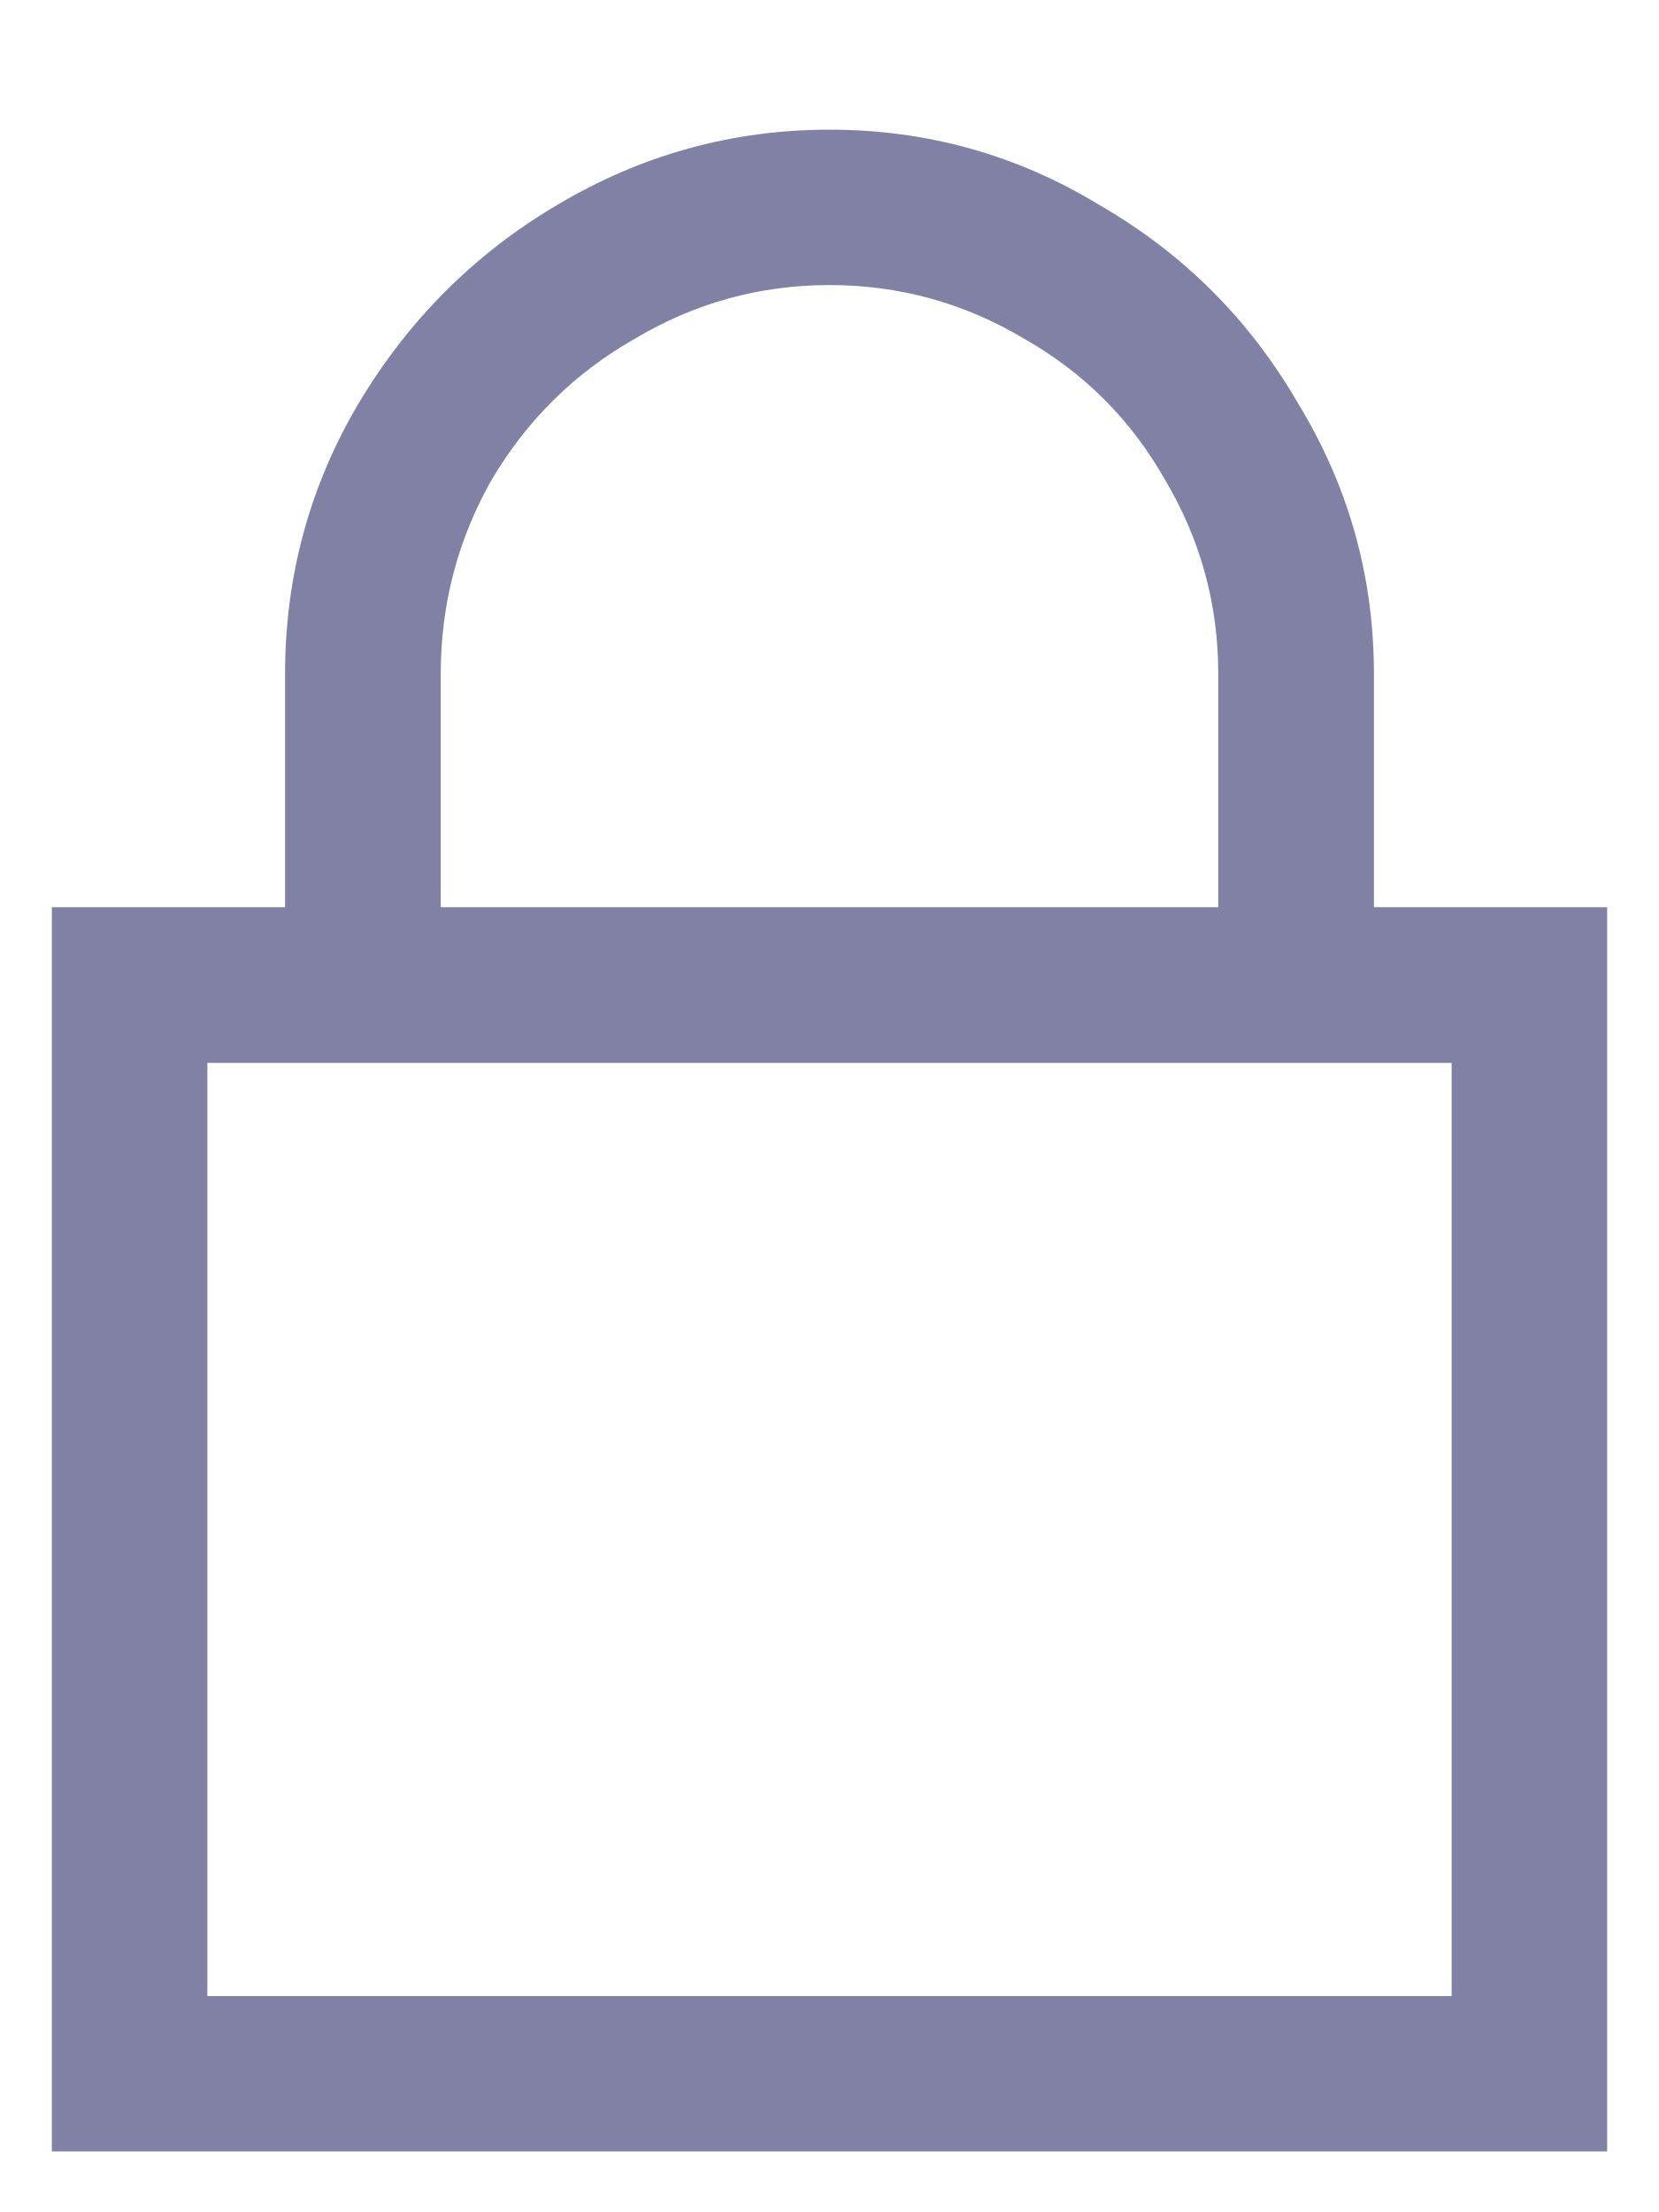
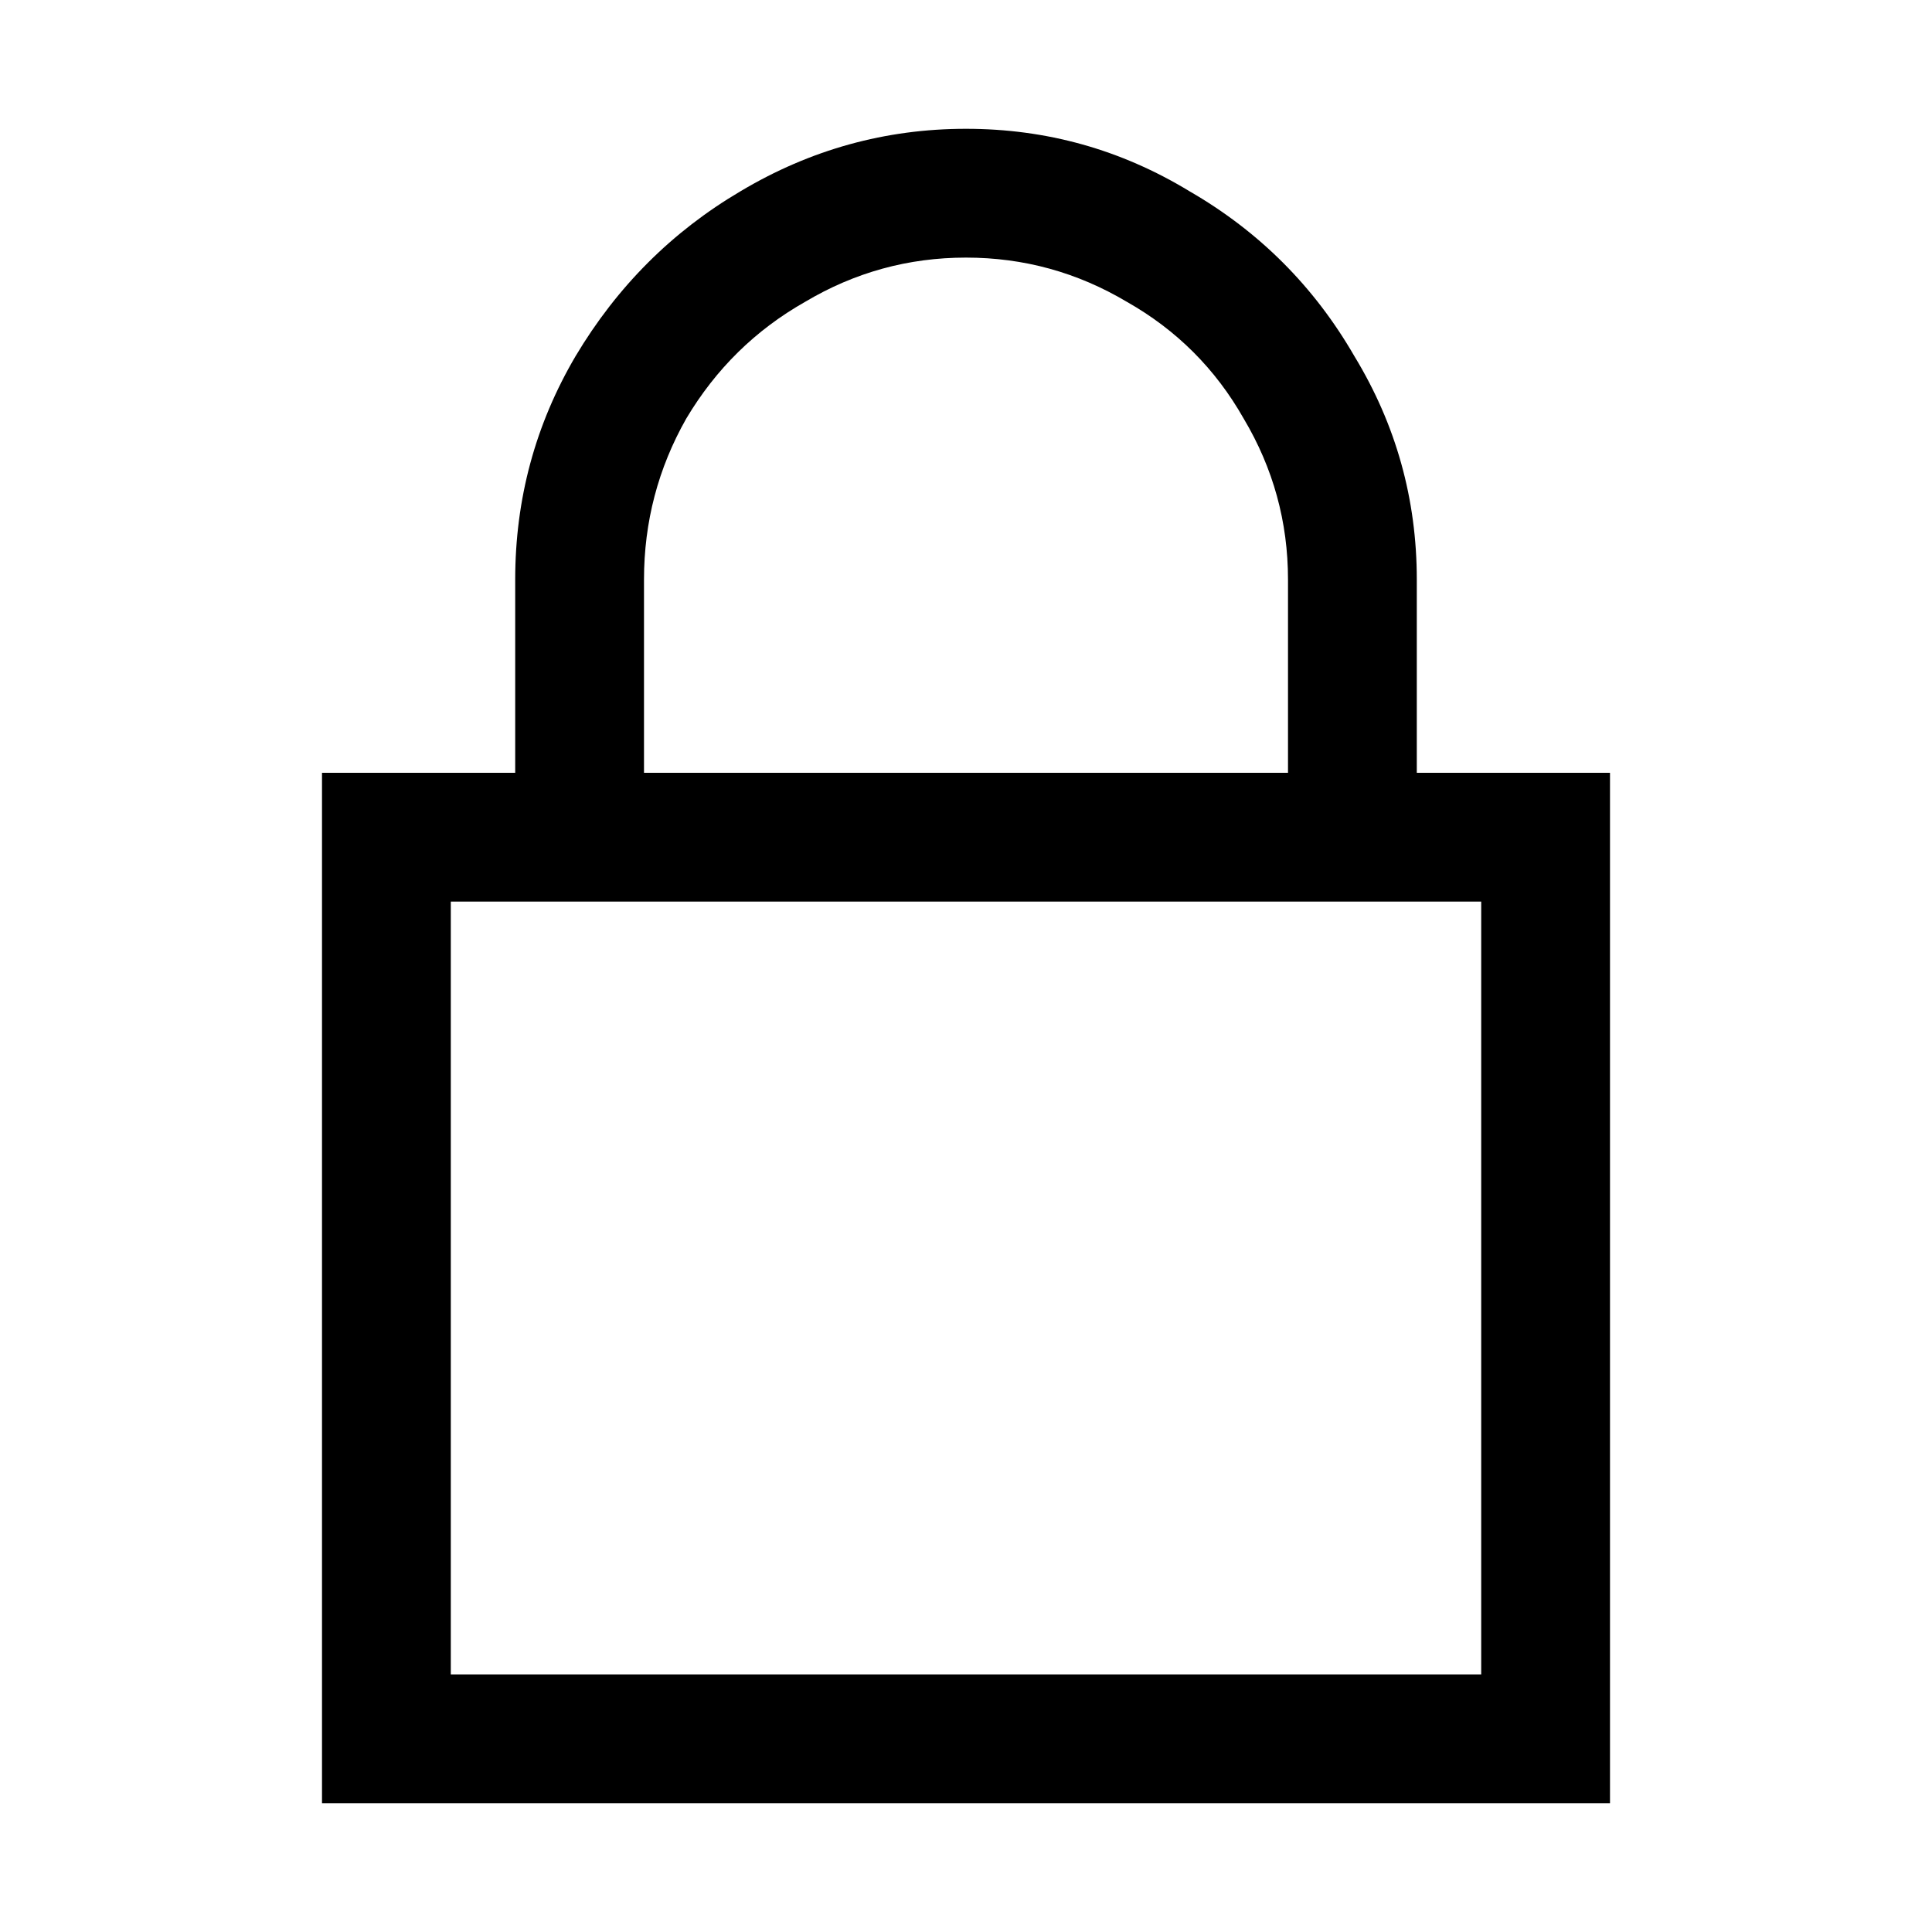
- <svg xmlns="http://www.w3.org/2000/svg" width="12" height="16" viewBox="0 0 12 16" fill="none">
-   <path d="M6 0.938C5.297 0.938 4.641 1.119 4.031 1.482C3.434 1.834 2.953 2.314 2.59 2.924C2.238 3.521 2.062 4.172 2.062 4.875V6.562H0.375V15.562H11.625V6.562H9.938V4.875C9.938 4.172 9.756 3.521 9.393 2.924C9.041 2.314 8.561 1.834 7.951 1.482C7.354 1.119 6.703 0.938 6 0.938ZM6 2.062C6.504 2.062 6.973 2.191 7.406 2.449C7.84 2.695 8.18 3.035 8.426 3.469C8.684 3.902 8.812 4.371 8.812 4.875V6.562H3.188V4.875C3.188 4.371 3.311 3.902 3.557 3.469C3.814 3.035 4.16 2.695 4.594 2.449C5.027 2.191 5.496 2.062 6 2.062ZM1.5 7.688H10.5V14.438H1.5V7.688Z" fill="#8181A5" />
+ <svg xmlns="http://www.w3.org/2000/svg" width="30" height="30" viewBox="0 0 30 30" fill="none">
+   <path d="M15 2C13.75 2 12.583 2.323 11.5 2.969C10.438 3.594 9.583 4.448 8.937 5.531C8.312 6.594 8 7.75 8 9V12H5V28H25V12H22V9C22 7.75 21.677 6.594 21.031 5.531C20.406 4.448 19.552 3.594 18.469 2.969C17.406 2.323 16.25 2 15 2ZM15 4C15.896 4 16.729 4.229 17.5 4.688C18.271 5.125 18.875 5.729 19.312 6.5C19.771 7.271 20 8.104 20 9V12H10V9C10 8.104 10.219 7.271 10.656 6.5C11.115 5.729 11.729 5.125 12.5 4.688C13.271 4.229 14.104 4 15 4ZM7 14H23V26H7V14Z" fill="black" />
</svg>
